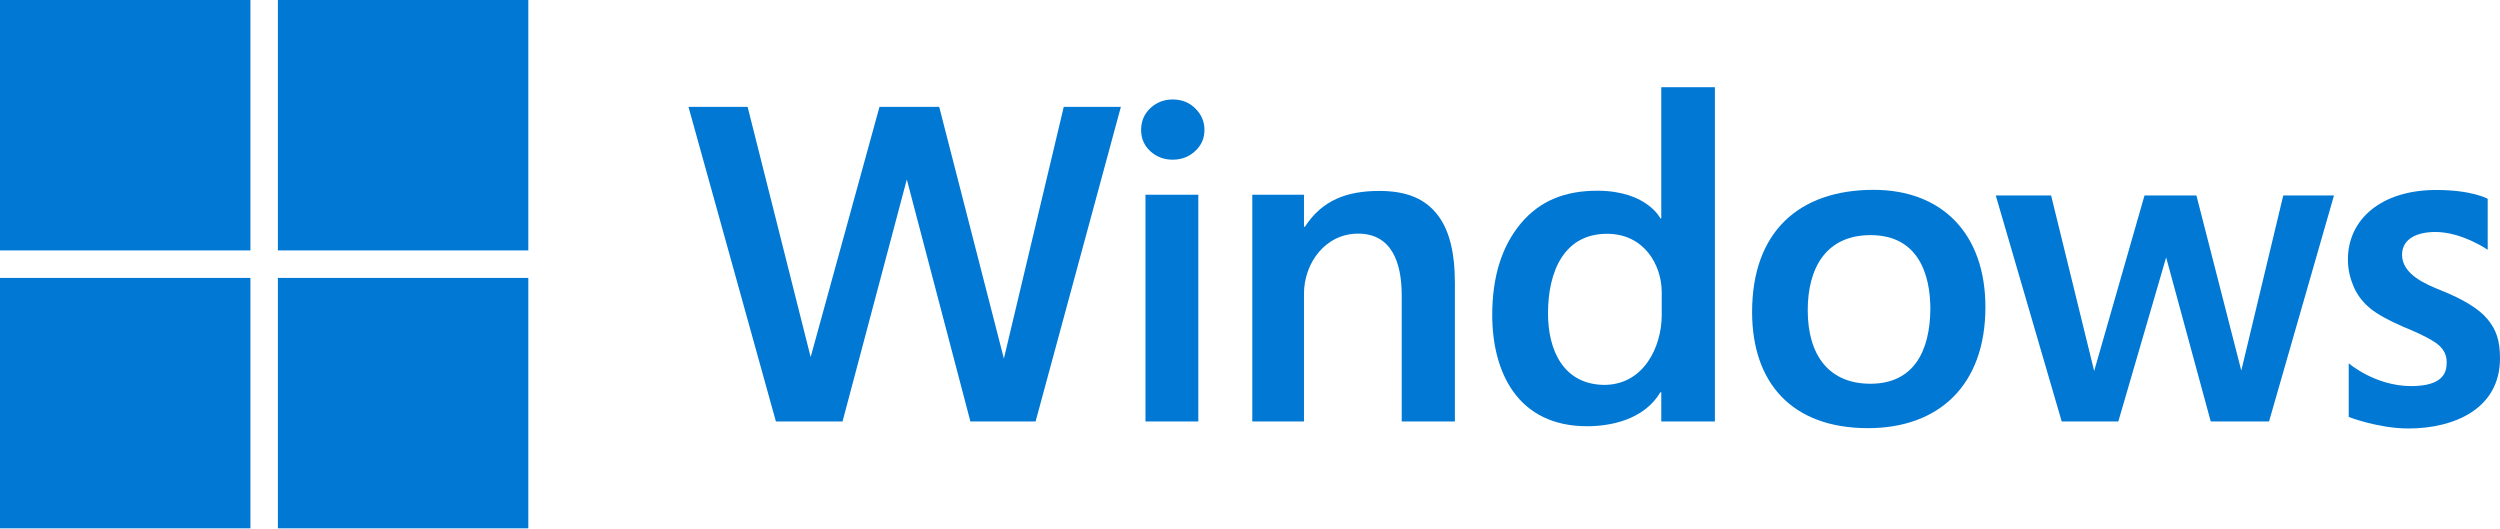
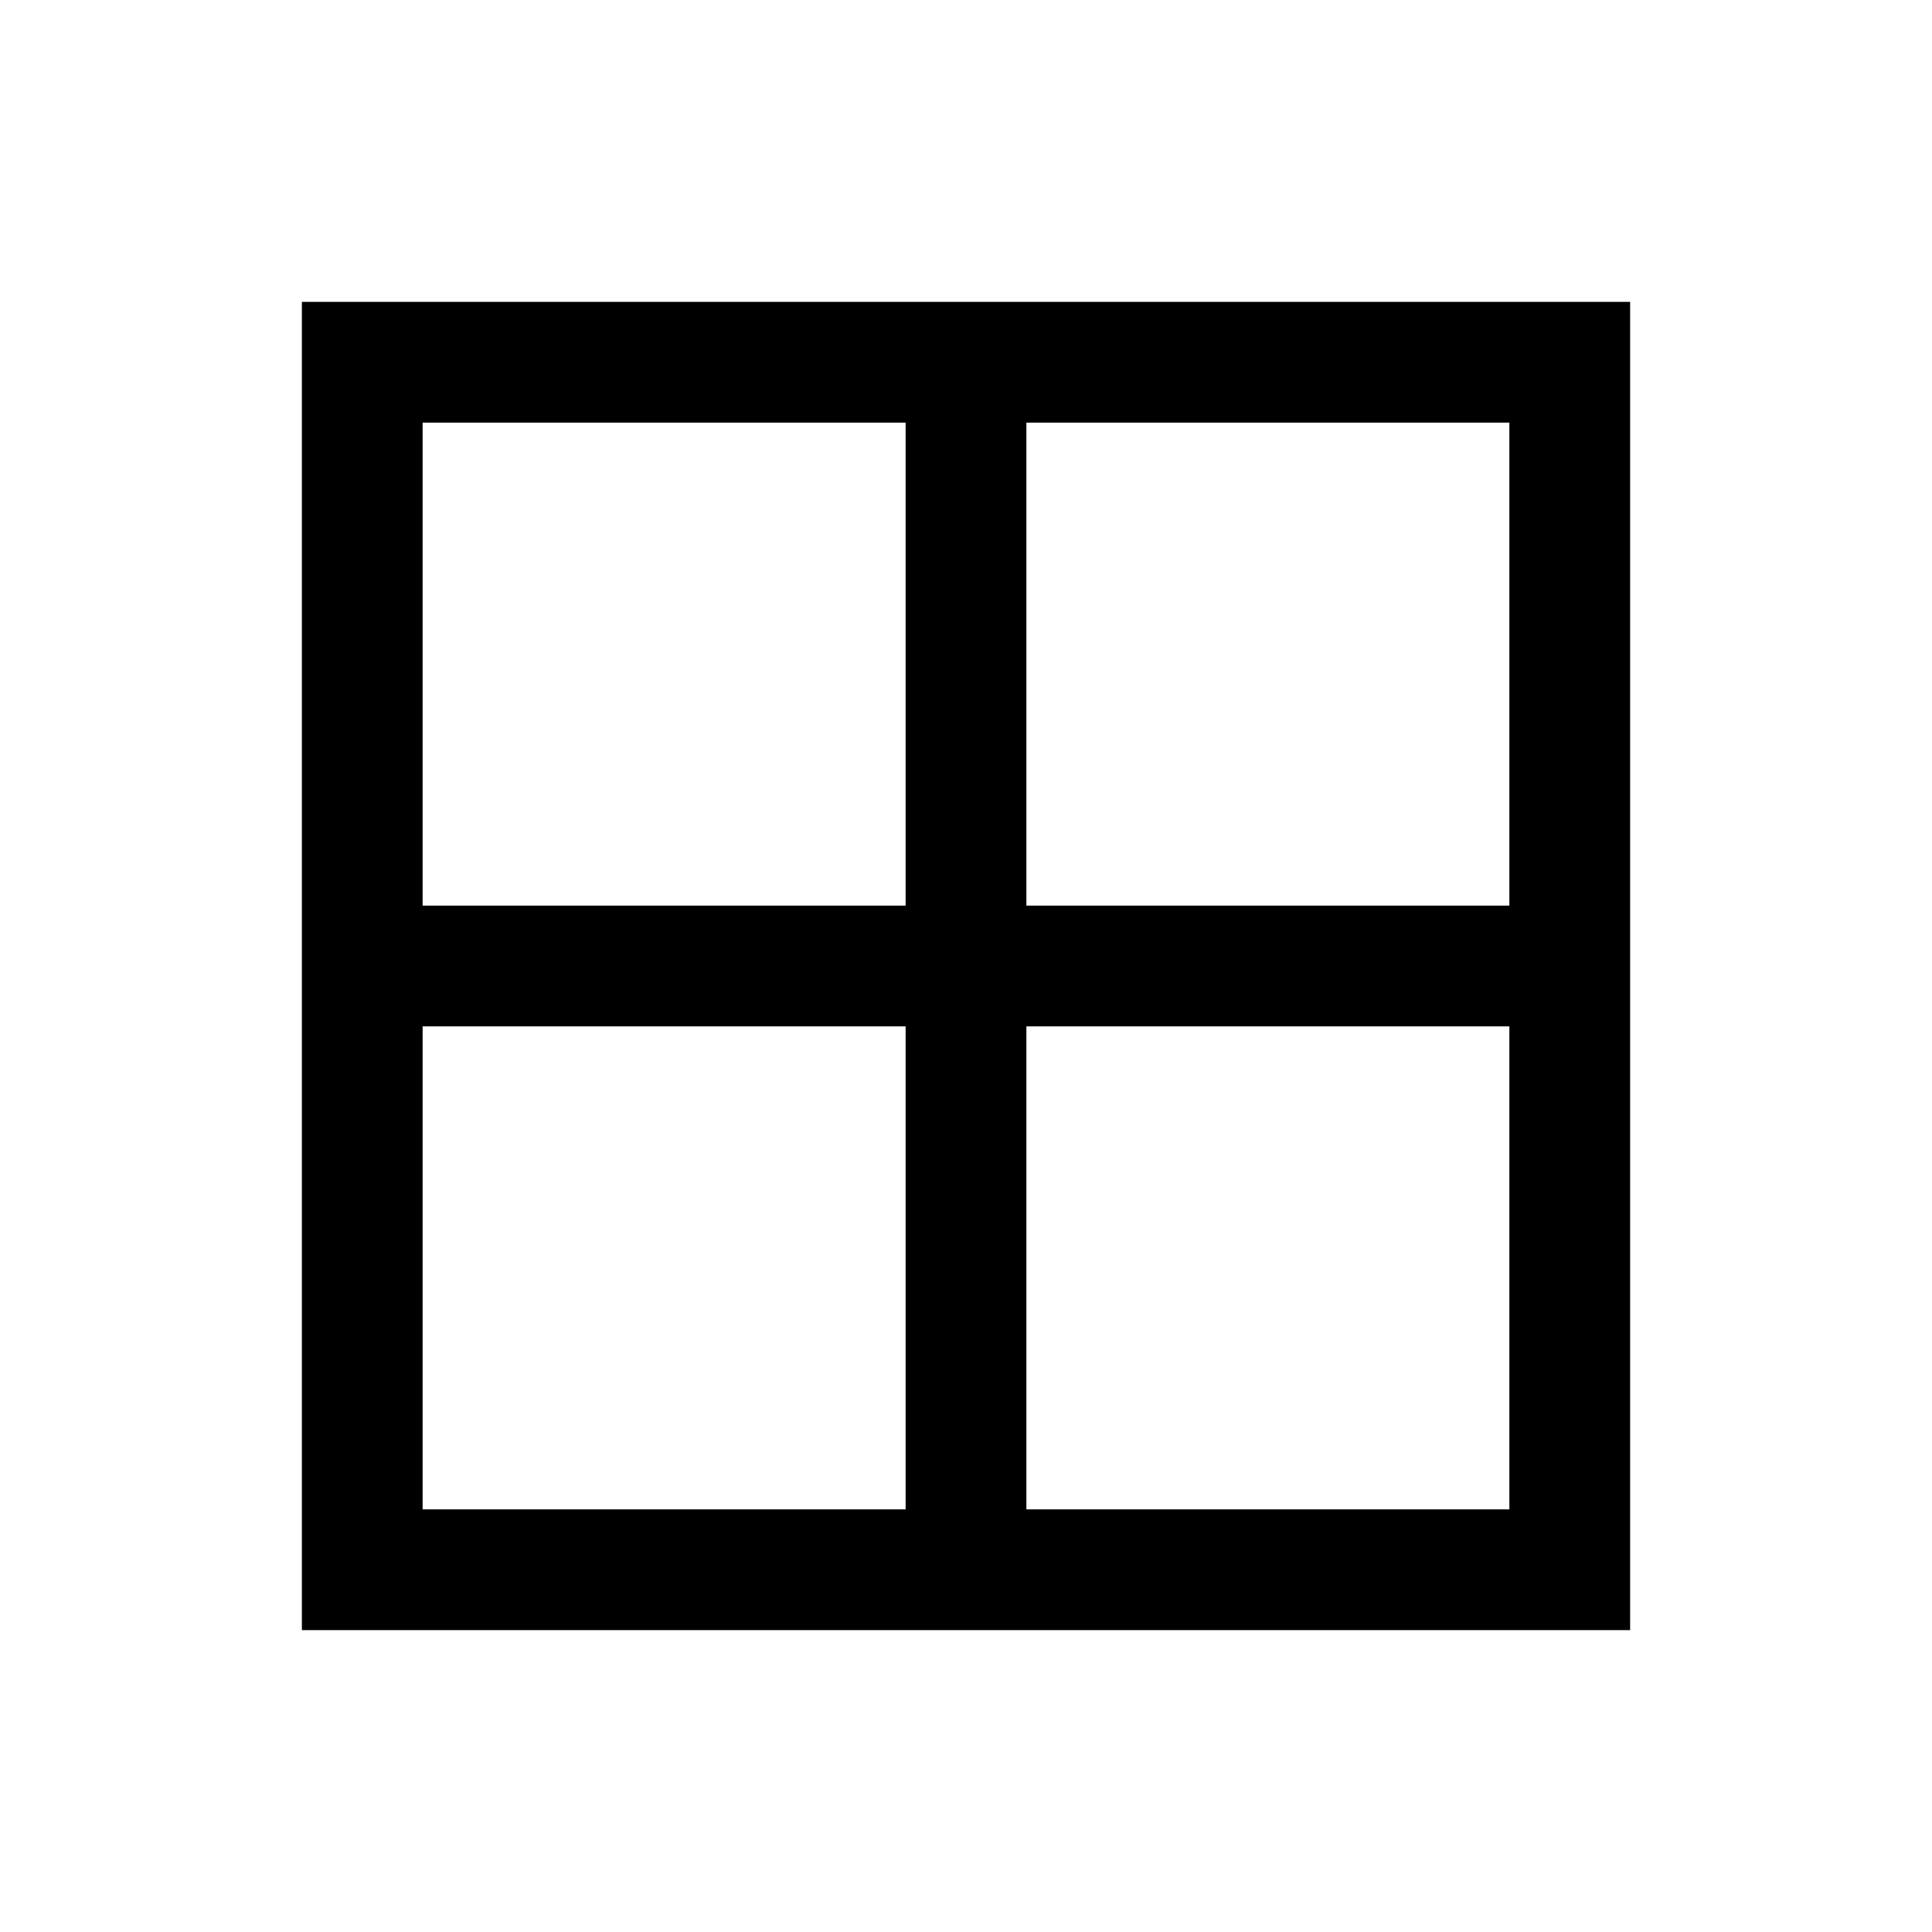
- <svg xmlns="http://www.w3.org/2000/svg" id="svg30" viewBox="0 0 230.665 48.747" version="1.1" height="184.243" width="871.816">
-   <defs id="defs34" />
-   <g transform="translate(1.2207031e-6,-1.1079971e-4)" id="g887">
-     <path style="fill:#0078d4" id="path2" d="M 95.55,38.885 H 89.534 L 83.668,16.557 77.738,38.885 H 71.59 L 63.524,9.863 h 5.456 l 5.816,23.085 6.35,-23.085 h 5.511 l 5.968,23.222 5.524,-23.222 h 5.269 z" />
-     <path style="fill:#0078d4" id="path4" d="m 111.13,11.986 c 0,0.785 -0.289,1.438 -0.867,1.962 -0.564,0.523 -1.253,0.785 -2.065,0.785 -0.812,0 -1.5,-0.262 -2.065,-0.785 -0.564,-0.523 -0.847,-1.177 -0.847,-1.962 0,-0.798 0.282,-1.466 0.847,-2.003 0.578,-0.537 1.266,-0.805 2.065,-0.805 0.84,0 1.535,0.275 2.085,0.826 0.564,0.551 0.847,1.211 0.847,1.982 z m -5.442,26.898 V 17.969 h 4.876 v 20.915 z" />
-     <path style="fill:#0078d4" id="path6" d="M 129.33,38.885 V 27.24 c 0,-3.051 -0.946,-5.683 -4.02,-5.683 -3.058,0 -4.997,2.753 -4.997,5.539 v 11.789 h -4.769 v -20.915 h 4.769 v 2.958 h 0.083 c 1.583,-2.451 3.868,-3.311 6.855,-3.311 2.244,0 3.978,0.552 5.203,1.984 1.239,1.431 1.783,3.606 1.783,6.524 v 12.759 z" />
-     <path style="fill:#0078d4" id="path8" d="m 153.28,38.885 v -2.692 h -0.083 c -1.514,2.546 -4.605,3.134 -6.76,3.134 -6.404,0 -8.754,-4.975 -8.754,-10.269 0,-3.51 0.874,-6.318 2.622,-8.424 1.762,-2.12 4.116,-3.037 7.061,-3.037 4.585,0 5.83,2.551 5.83,2.551 h 0.083 V 8.043 h 4.947 v 30.842 z m 0.041,-11.918 c 0,-2.526 -1.624,-5.397 -5.05,-5.397 -3.92,0 -5.443,3.411 -5.443,7.343 0,3.433 1.438,6.548 5.17,6.6 3.66,0 5.294,-3.489 5.323,-6.373 z" />
-     <path style="fill:#0078d4" id="path10" d="m 183.186,28.335 c 0,7.245 -4.33,11.169 -10.832,11.169 -7.071,0 -10.695,-4.233 -10.695,-10.715 0,-7.416 4.343,-11.273 11.211,-11.273 6.293,0 10.316,4.023 10.316,10.819 z m -5.079,0.165 c 0,-3.223 -1.143,-6.806 -5.505,-6.806 -4.184,0 -5.81,3.114 -5.81,6.93 0,4.146 1.952,6.782 5.78,6.782 4.101,0 5.505,-3.147 5.535,-6.906 z" />
-     <path style="fill:#0078d4" id="path12" d="m 209.356,38.885 h -5.381 l -4.113,-15.137 -4.413,15.137 h -5.223 l -6.085,-20.851 h 5.106 l 3.974,16.199 4.644,-16.199 h 4.789 l 4.141,16.157 3.873,-16.157 h 4.68 z" />
-     <path style="fill:#0078d4" id="path14" d="m 230.665,33.063 c 0,4.657 -4.223,6.471 -8.455,6.471 -2.757,0 -5.502,-1.062 -5.502,-1.062 v -4.953 c 0,0 2.386,2.079 5.719,2.105 2.285,0 3.314,-0.721 3.314,-2.092 0.056,-1.101 -0.614,-1.708 -1.415,-2.163 -0.551,-0.33 -1.411,-0.736 -2.581,-1.218 -1.377,-0.592 -2.402,-1.163 -3.076,-1.714 -0.661,-0.551 -1.156,-1.198 -1.487,-1.941 -0.317,-0.743 -0.55,-1.56 -0.55,-2.551 0,-3.76 3.136,-6.417 8.149,-6.417 3.313,0 4.749,0.812 4.749,0.812 v 4.705 c 0,0 -2.354,-1.627 -4.801,-1.642 -1.753,0 -3.078,0.638 -3.102,2.083 -0.012,1.862 2.267,2.769 3.628,3.32 1.982,0.798 3.433,1.651 4.245,2.628 0.812,0.977 1.165,1.961 1.165,3.628 z" />
-     <rect style="fill:#0078d4" id="rect18" height="23.105" width="23.105" y="4.7302245e-07" x="-1.2207031e-06" />
-     <rect style="fill:#0078d4" id="rect20" height="23.105" width="23.105" y="4.7302245e-07" x="25.64" />
-     <rect style="fill:#0078d4" id="rect22" height="23.105" width="23.105" y="25.642" x="-1.2207031e-06" />
-     <rect style="fill:#0078d4" id="rect24" height="23.105" width="23.105" y="25.642" x="25.64" />
-   </g>
+ <svg xmlns="http://www.w3.org/2000/svg" fill="#000000" width="800px" height="800px" viewBox="0 0 32 32">
+   <path d="M 5 5 L 5 27 L 27 27 L 27 5 L 5 5 z M 7 7 L 15 7 L 15 15 L 7 15 L 7 7 z M 17 7 L 25 7 L 25 15 L 17 15 L 17 7 z M 7 17 L 15 17 L 15 25 L 7 25 L 7 17 z M 17 17 L 25 17 L 25 25 L 17 25 L 17 17 z" />
</svg>
